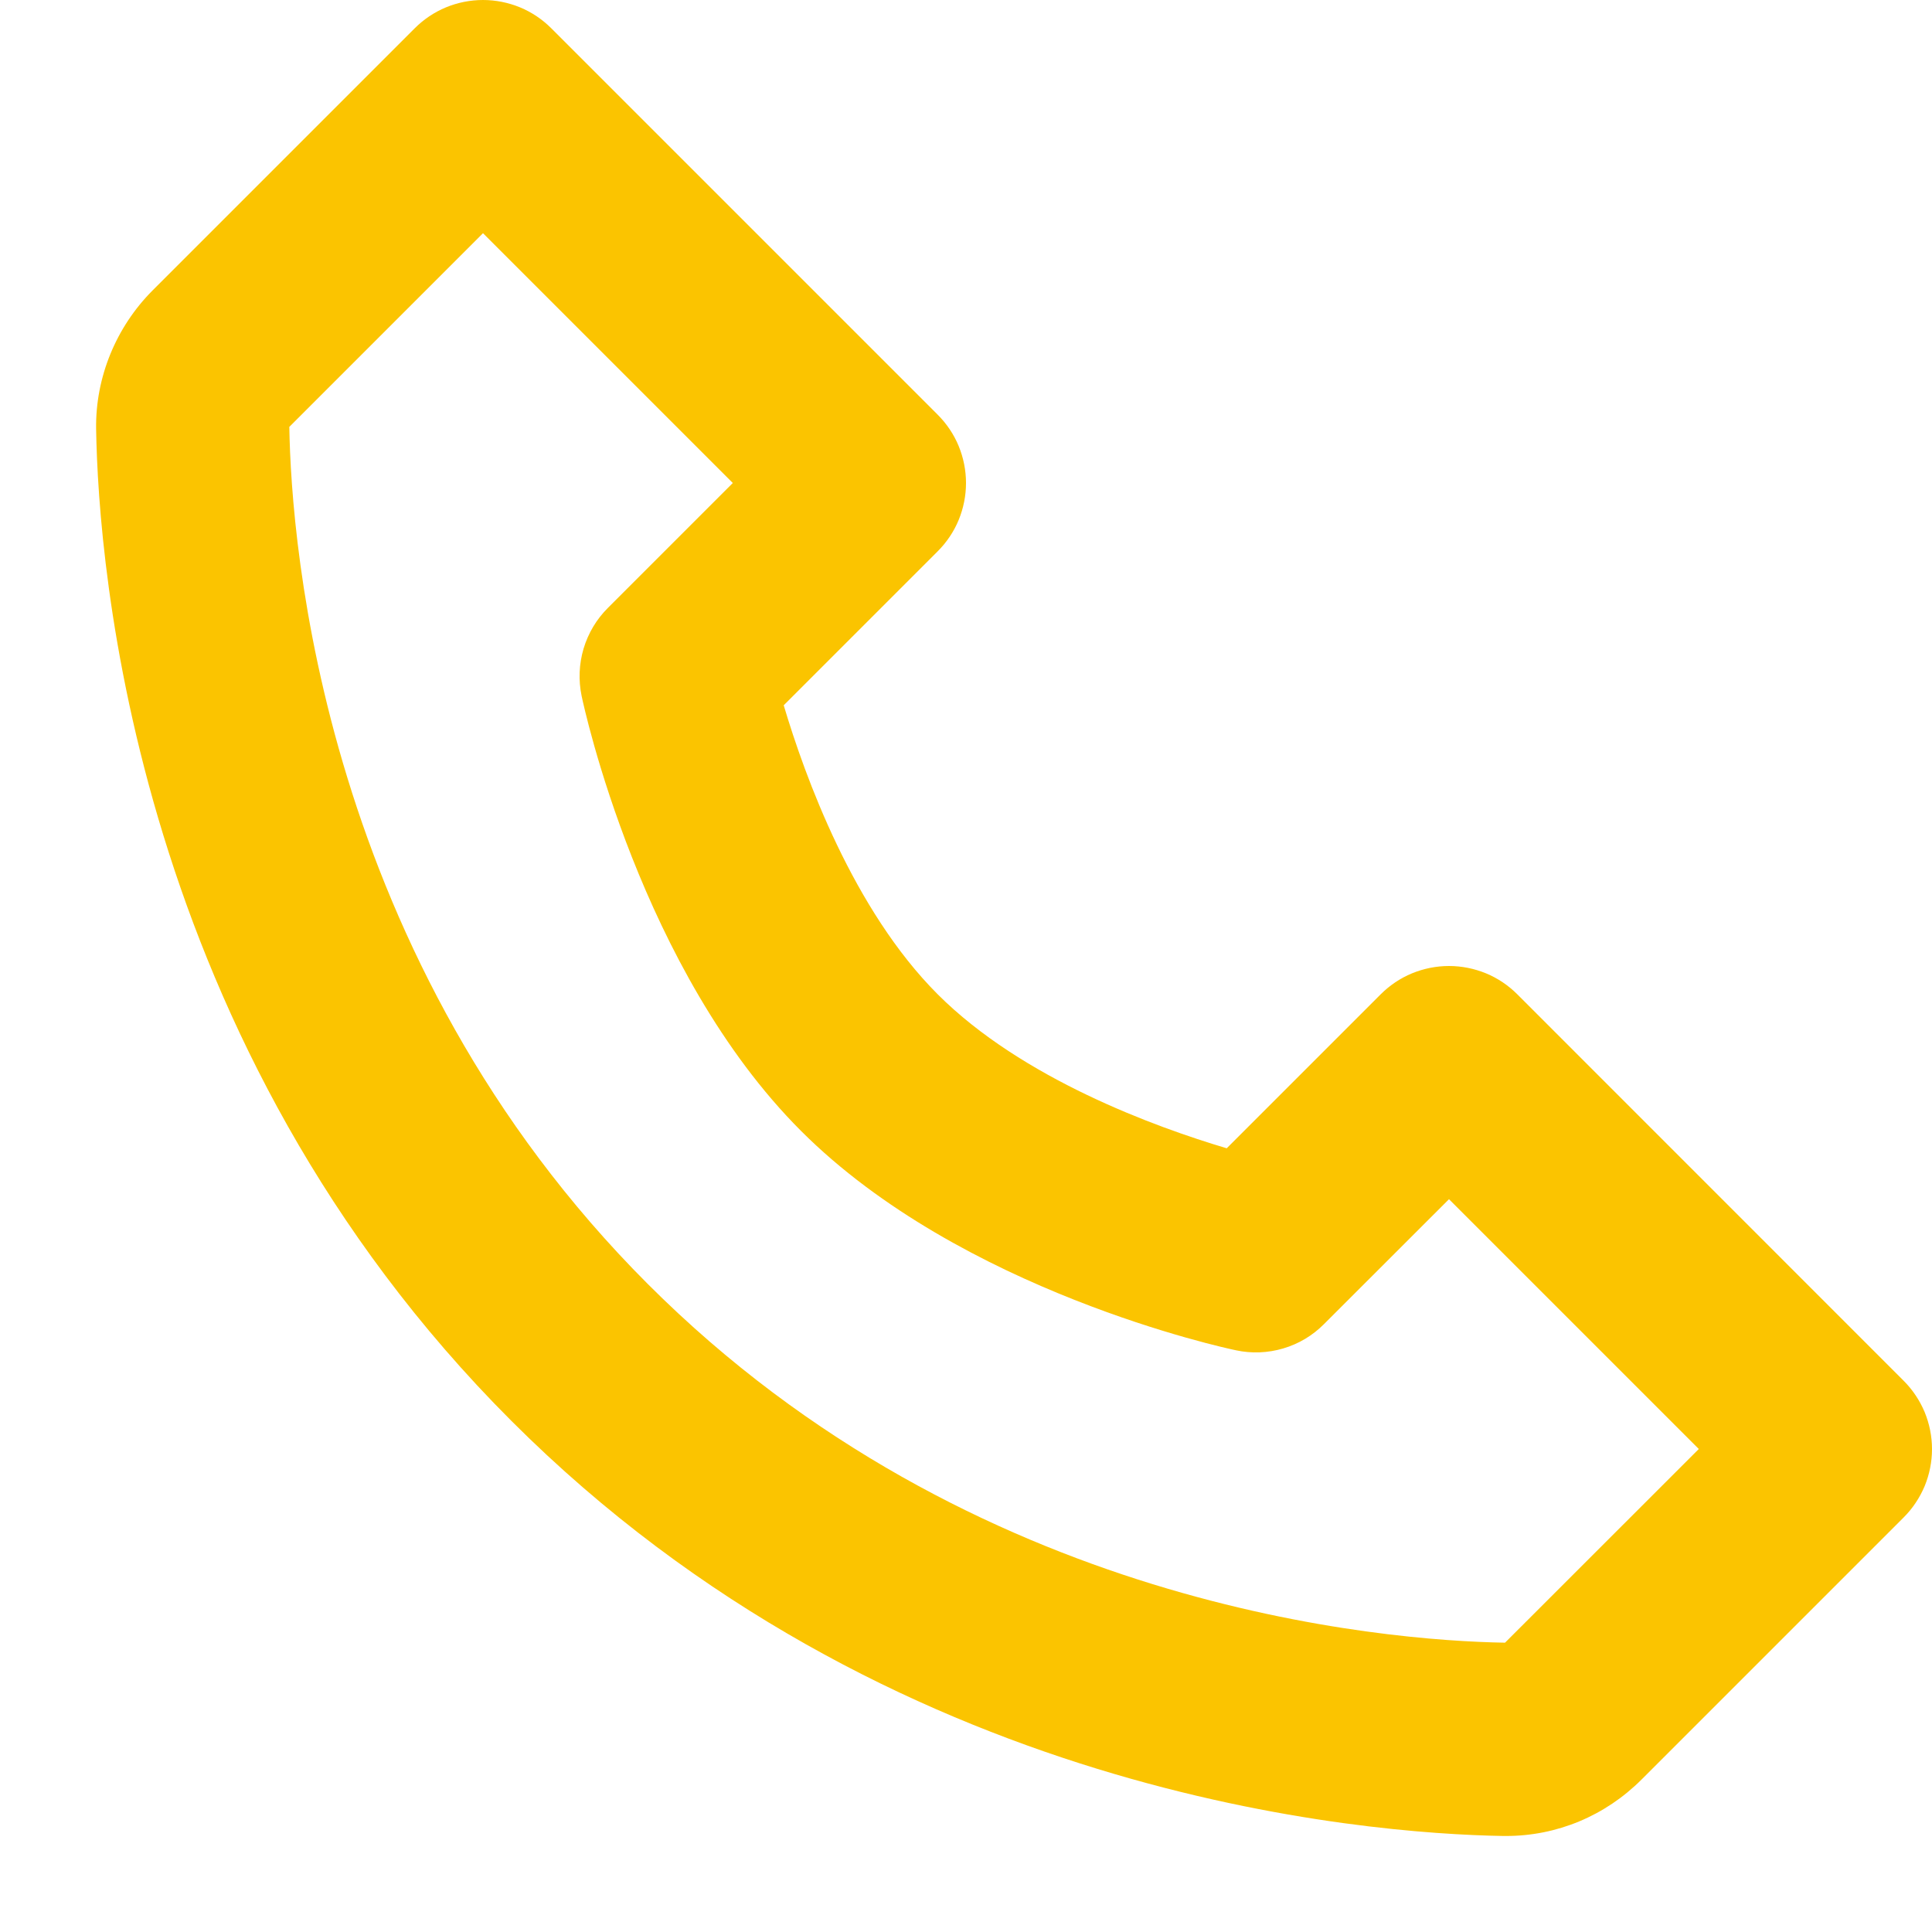
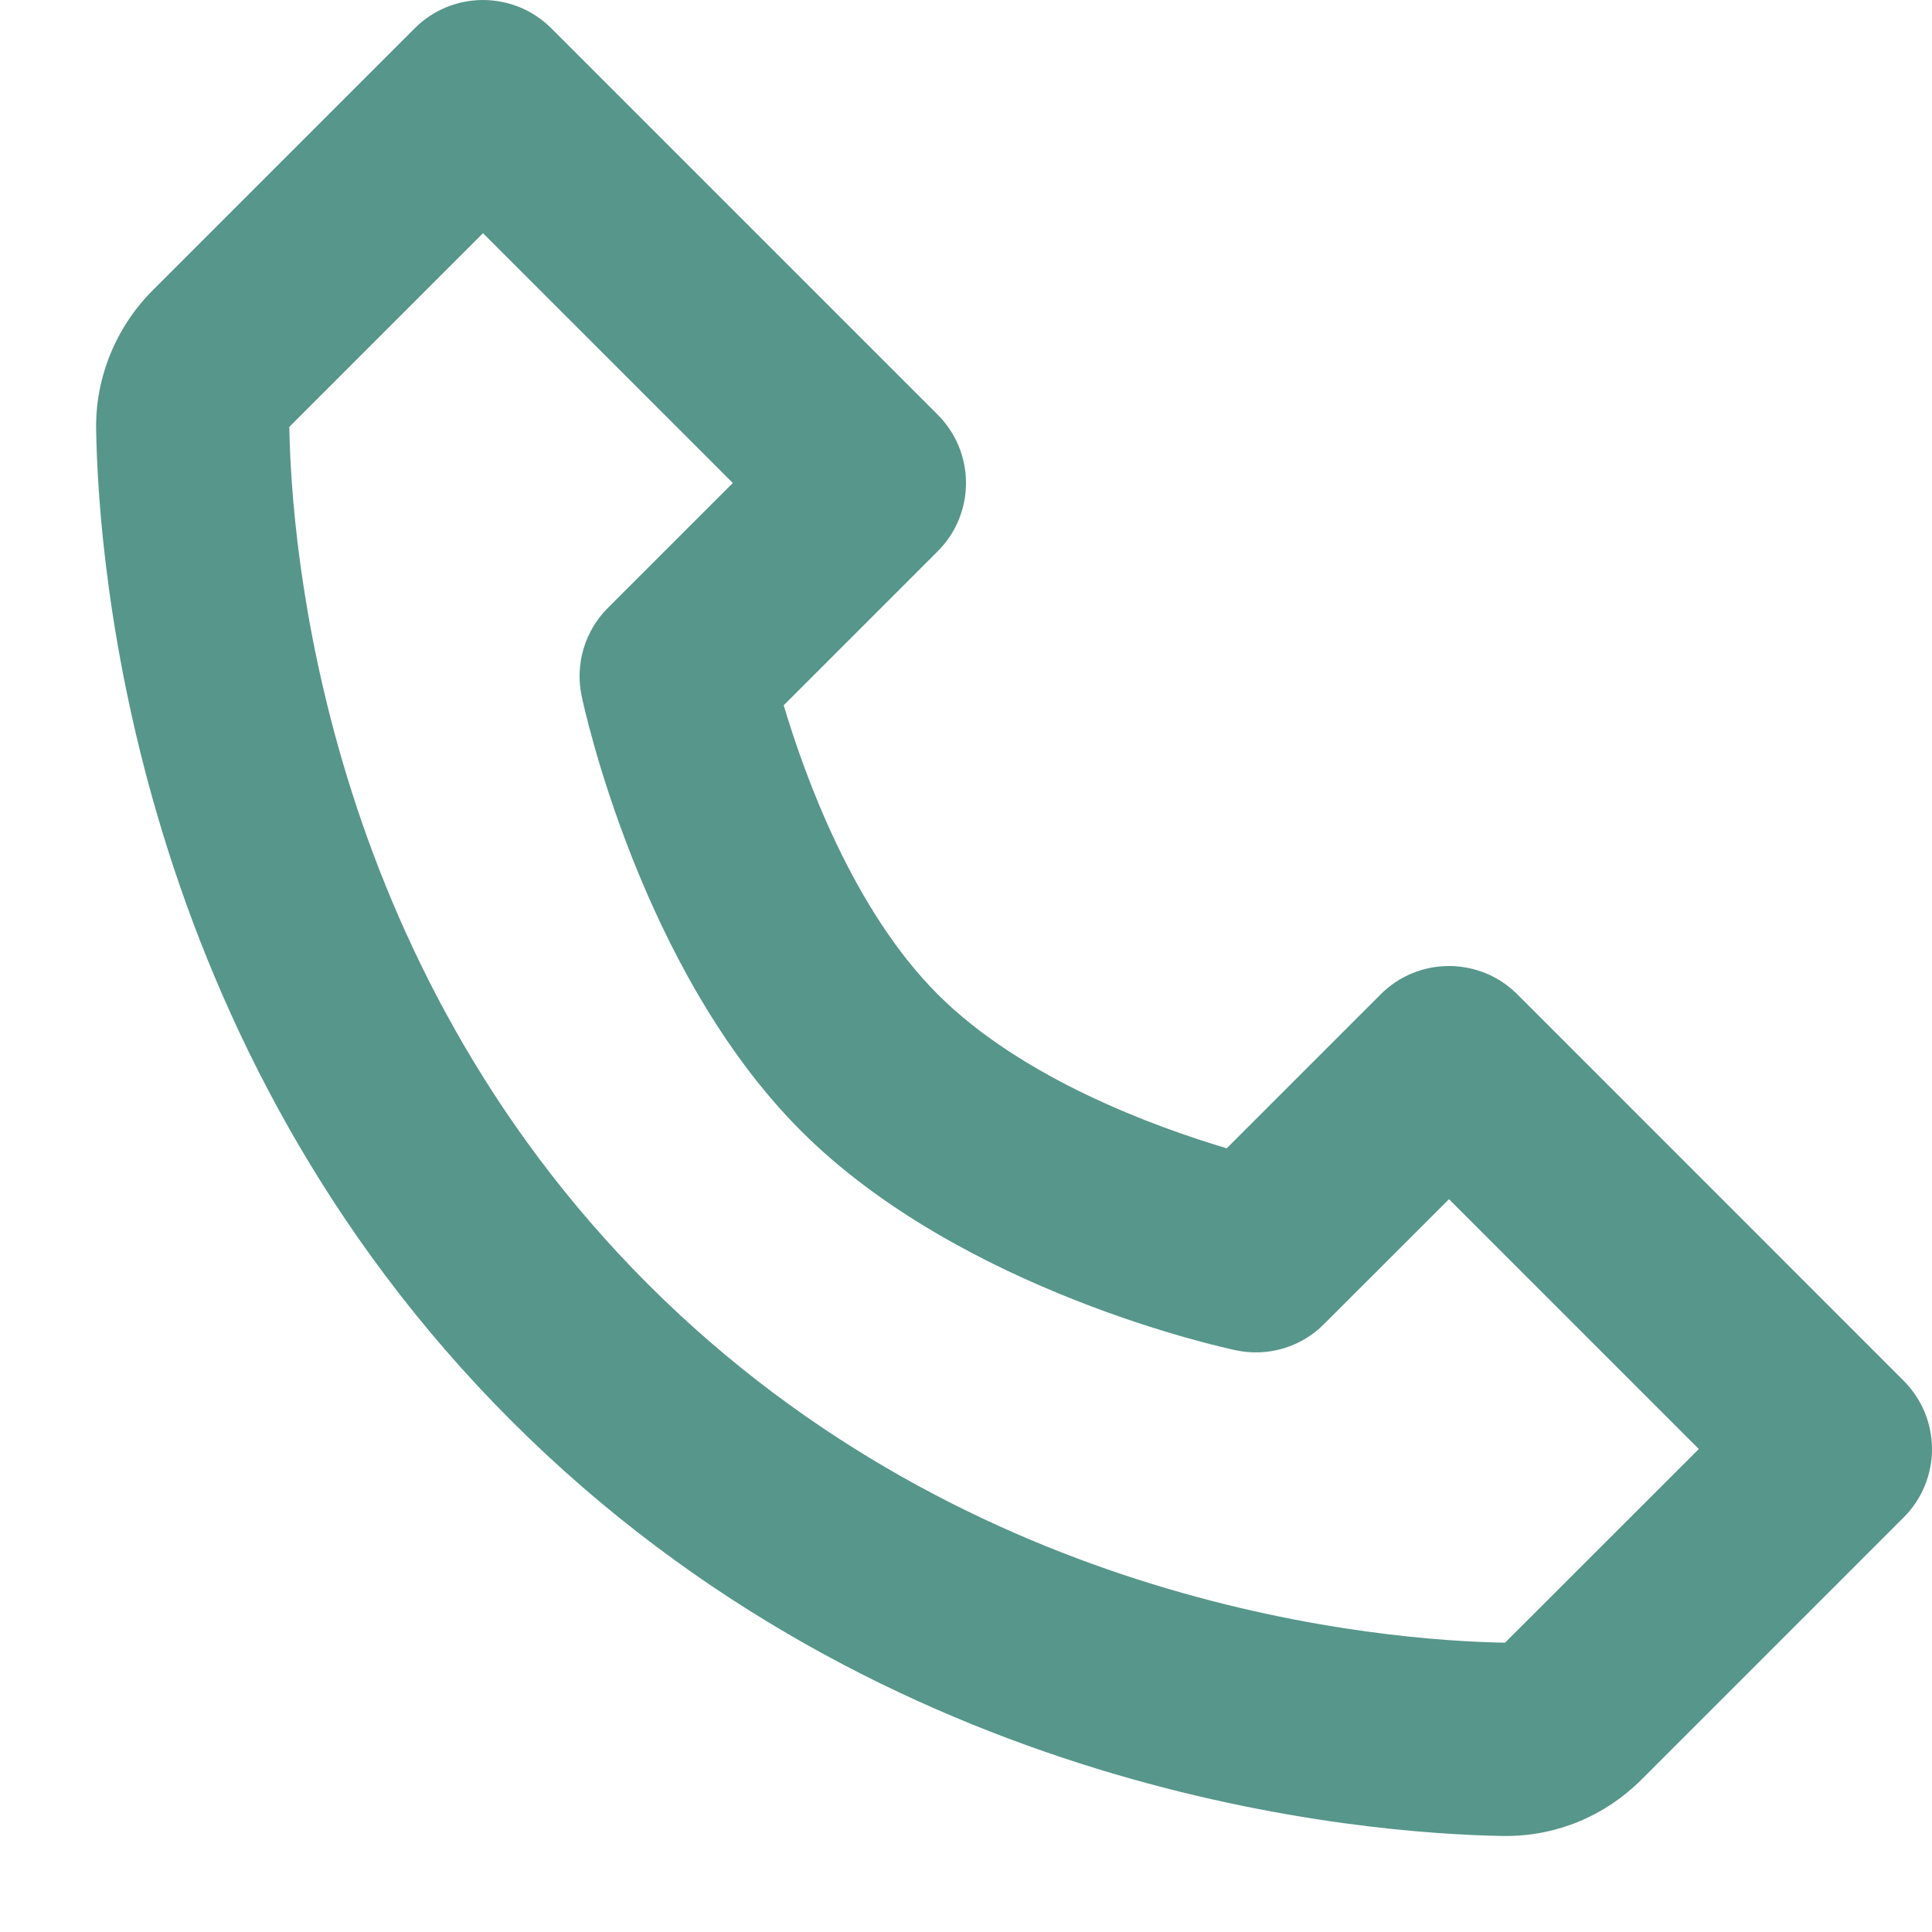
<svg xmlns="http://www.w3.org/2000/svg" width="20" height="20" viewBox="0 0 20 20" fill="none">
-   <path d="M15.707 10.293C15.614 10.2 15.504 10.126 15.383 10.076C15.261 10.026 15.131 10 15 10C14.868 10 14.739 10.026 14.617 10.076C14.496 10.126 14.386 10.2 14.293 10.293L12.699 11.887C11.96 11.667 10.581 11.167 9.707 10.293C8.833 9.419 8.333 8.04 8.113 7.301L9.707 5.707C9.8 5.614 9.874 5.504 9.924 5.383C9.974 5.261 10 5.131 10 5C10 4.869 9.974 4.739 9.924 4.617C9.874 4.496 9.8 4.386 9.707 4.293L5.707 0.293C5.614 0.2 5.504 0.126 5.383 0.076C5.261 0.026 5.131 -0 5 -0C4.869 -0 4.738 0.026 4.617 0.076C4.496 0.126 4.386 0.2 4.293 0.293L1.581 3.005C1.201 3.385 0.987 3.907 0.995 4.44C1.018 5.864 1.395 10.81 5.293 14.708C9.191 18.606 14.137 18.982 15.562 19.006H15.59C16.118 19.006 16.617 18.798 16.995 18.42L19.707 15.708C19.8 15.615 19.873 15.505 19.924 15.384C19.974 15.262 20 15.132 20 15.001C20 14.87 19.974 14.74 19.924 14.618C19.873 14.497 19.8 14.387 19.707 14.294L15.707 10.293ZM15.58 17.005C14.332 16.984 10.062 16.649 6.707 13.293C3.341 9.927 3.015 5.642 2.995 4.419L5 2.414L7.586 5L6.293 6.293C6.175 6.41 6.089 6.555 6.041 6.715C5.994 6.874 5.987 7.042 6.021 7.205C6.045 7.32 6.632 10.047 8.292 11.707C9.952 13.367 12.679 13.954 12.794 13.978C12.956 14.013 13.125 14.006 13.284 13.959C13.444 13.912 13.589 13.825 13.706 13.707L15 12.414L17.586 15L15.58 17.005Z" fill="#FBC400" />
+   <path d="M15.707 10.293C15.614 10.2 15.504 10.126 15.383 10.076C15.261 10.026 15.131 10 15 10C14.868 10 14.739 10.026 14.617 10.076C14.496 10.126 14.386 10.2 14.293 10.293L12.699 11.887C11.96 11.667 10.581 11.167 9.707 10.293C8.833 9.419 8.333 8.04 8.113 7.301L9.707 5.707C9.8 5.614 9.874 5.504 9.924 5.383C9.974 5.261 10 5.131 10 5C10 4.869 9.974 4.739 9.924 4.617C9.874 4.496 9.8 4.386 9.707 4.293L5.707 0.293C5.614 0.2 5.504 0.126 5.383 0.076C5.261 0.026 5.131 -0 5 -0C4.869 -0 4.738 0.026 4.617 0.076C4.496 0.126 4.386 0.2 4.293 0.293L1.581 3.005C1.201 3.385 0.987 3.907 0.995 4.44C1.018 5.864 1.395 10.81 5.293 14.708C9.191 18.606 14.137 18.982 15.562 19.006H15.59C16.118 19.006 16.617 18.798 16.995 18.42L19.707 15.708C19.8 15.615 19.873 15.505 19.924 15.384C19.974 15.262 20 15.132 20 15.001C20 14.87 19.974 14.74 19.924 14.618C19.873 14.497 19.8 14.387 19.707 14.294L15.707 10.293ZM15.58 17.005C14.332 16.984 10.062 16.649 6.707 13.293C3.341 9.927 3.015 5.642 2.995 4.419L5 2.414L7.586 5L6.293 6.293C6.175 6.41 6.089 6.555 6.041 6.715C5.994 6.874 5.987 7.042 6.021 7.205C6.045 7.32 6.632 10.047 8.292 11.707C9.952 13.367 12.679 13.954 12.794 13.978C12.956 14.013 13.125 14.006 13.284 13.959C13.444 13.912 13.589 13.825 13.706 13.707L15 12.414L17.586 15L15.58 17.005Z" fill="#57968B" />
</svg>
